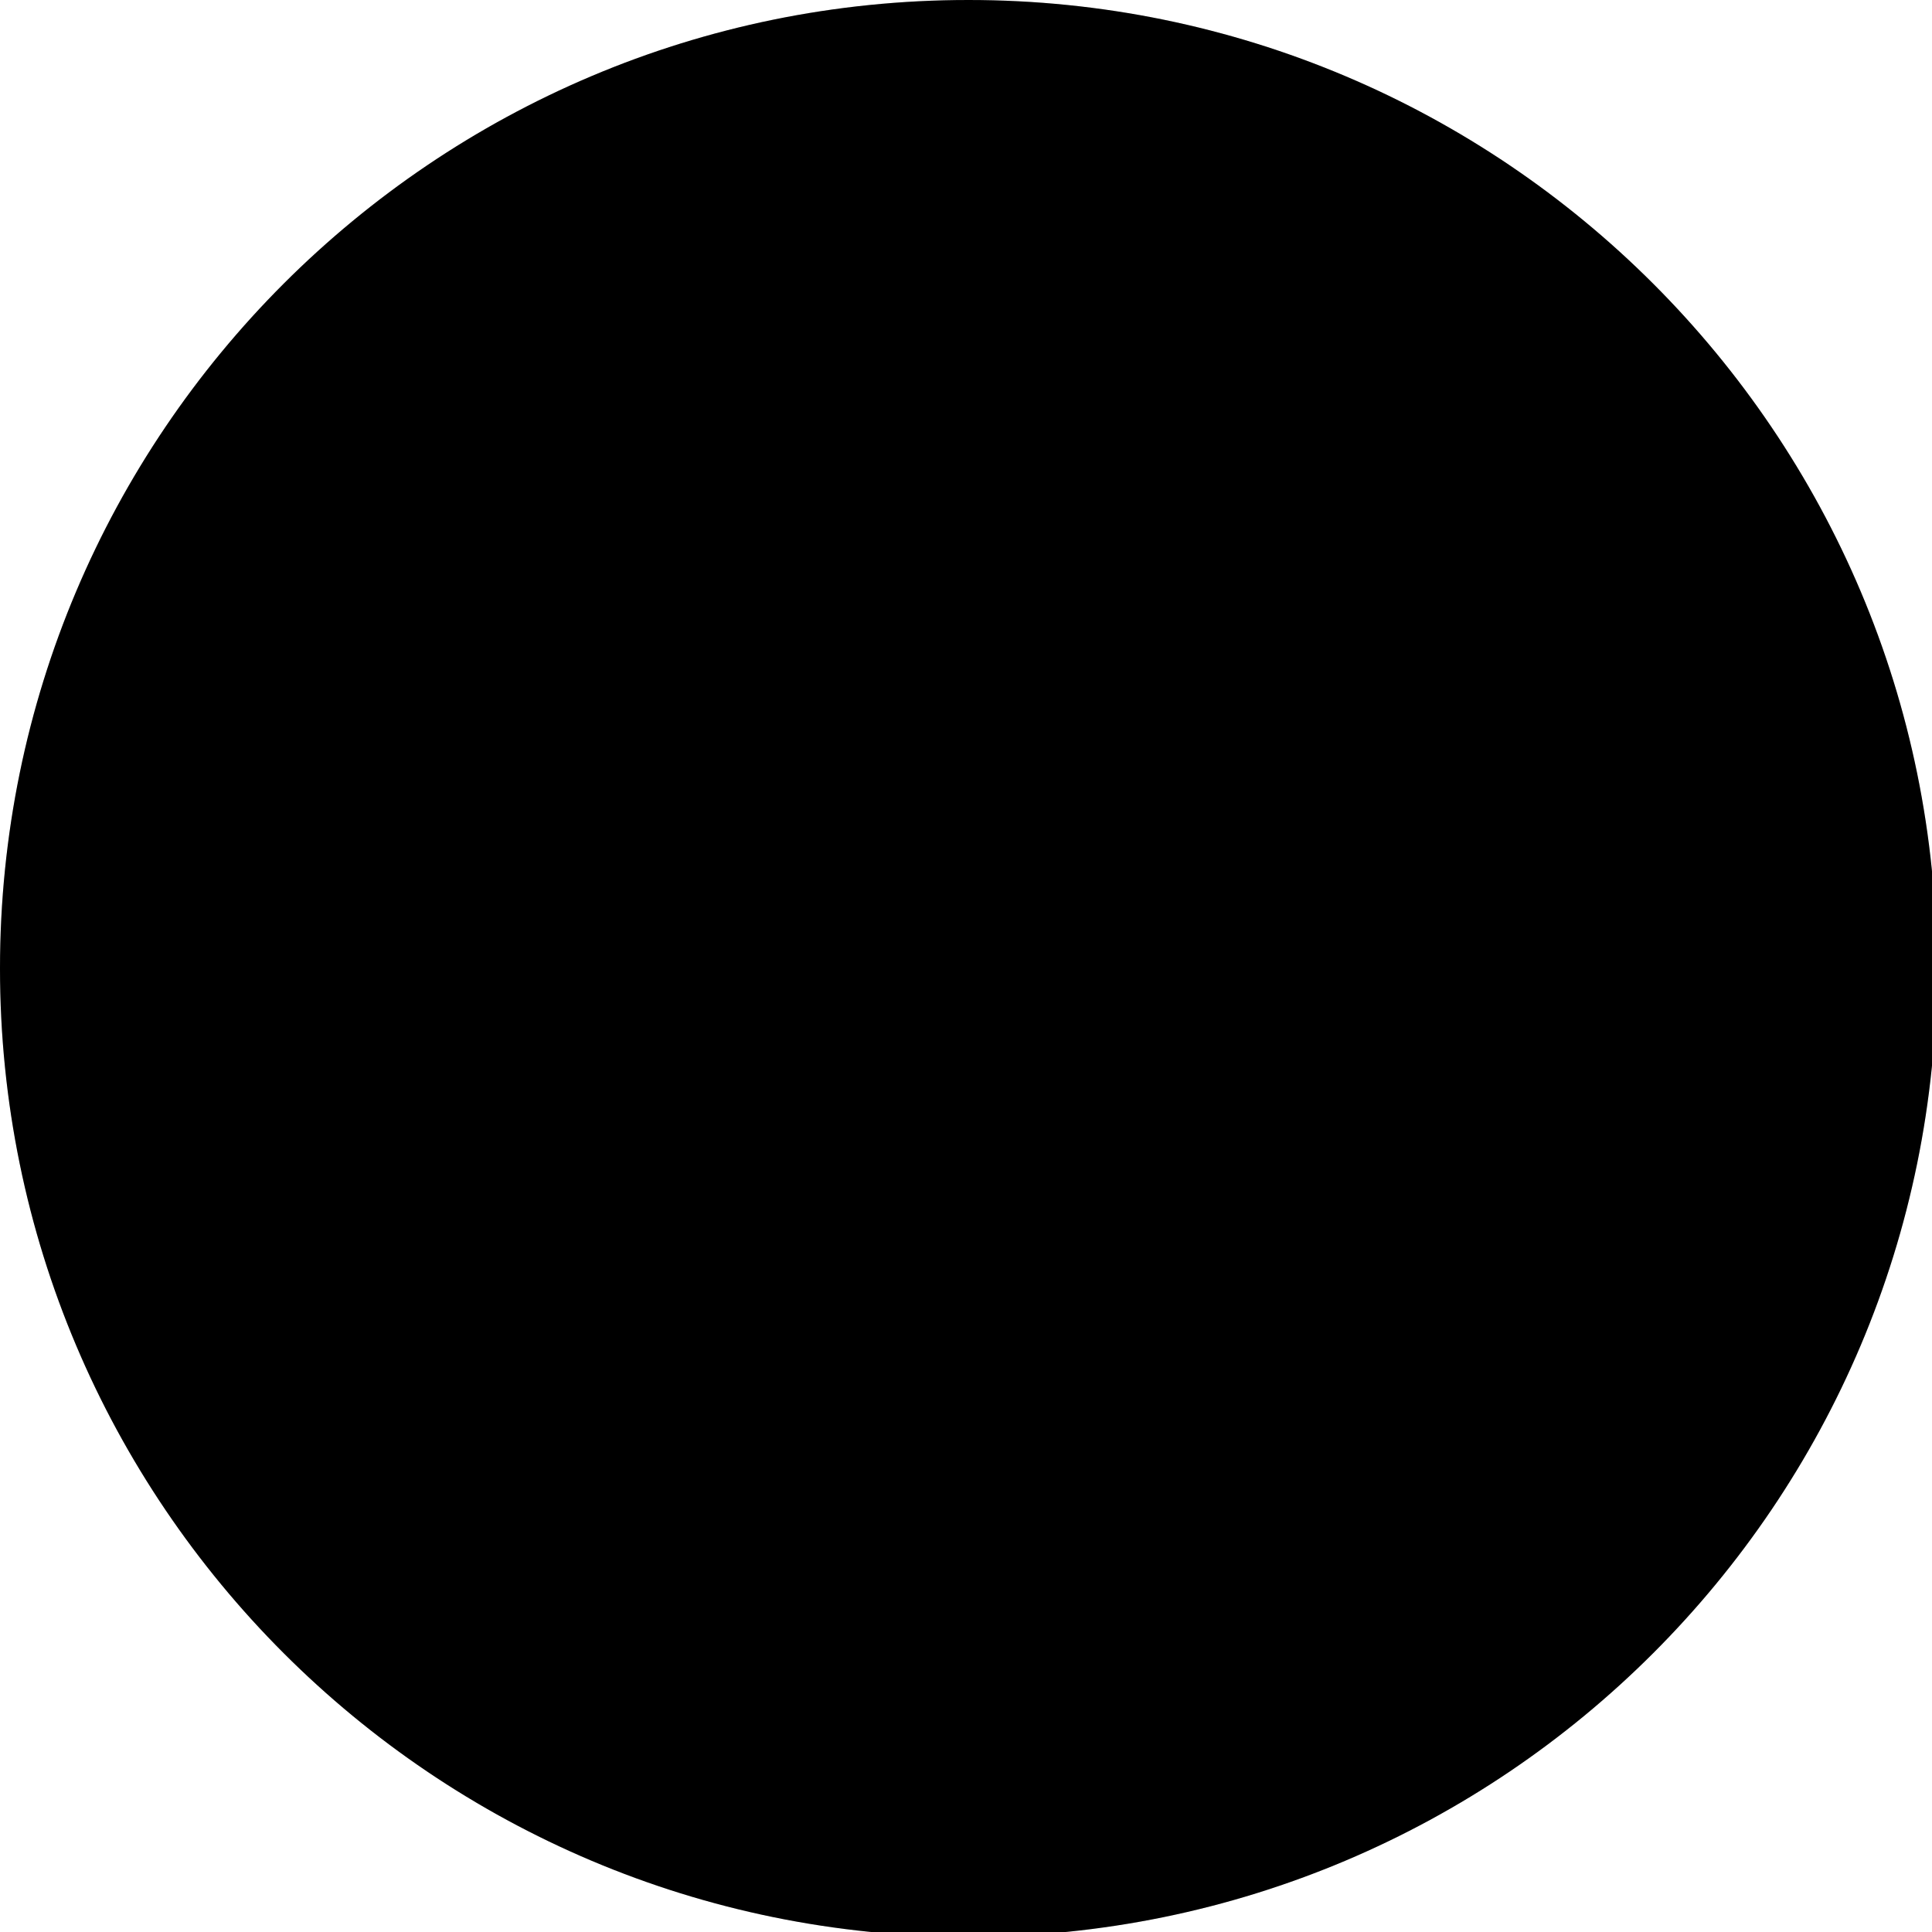
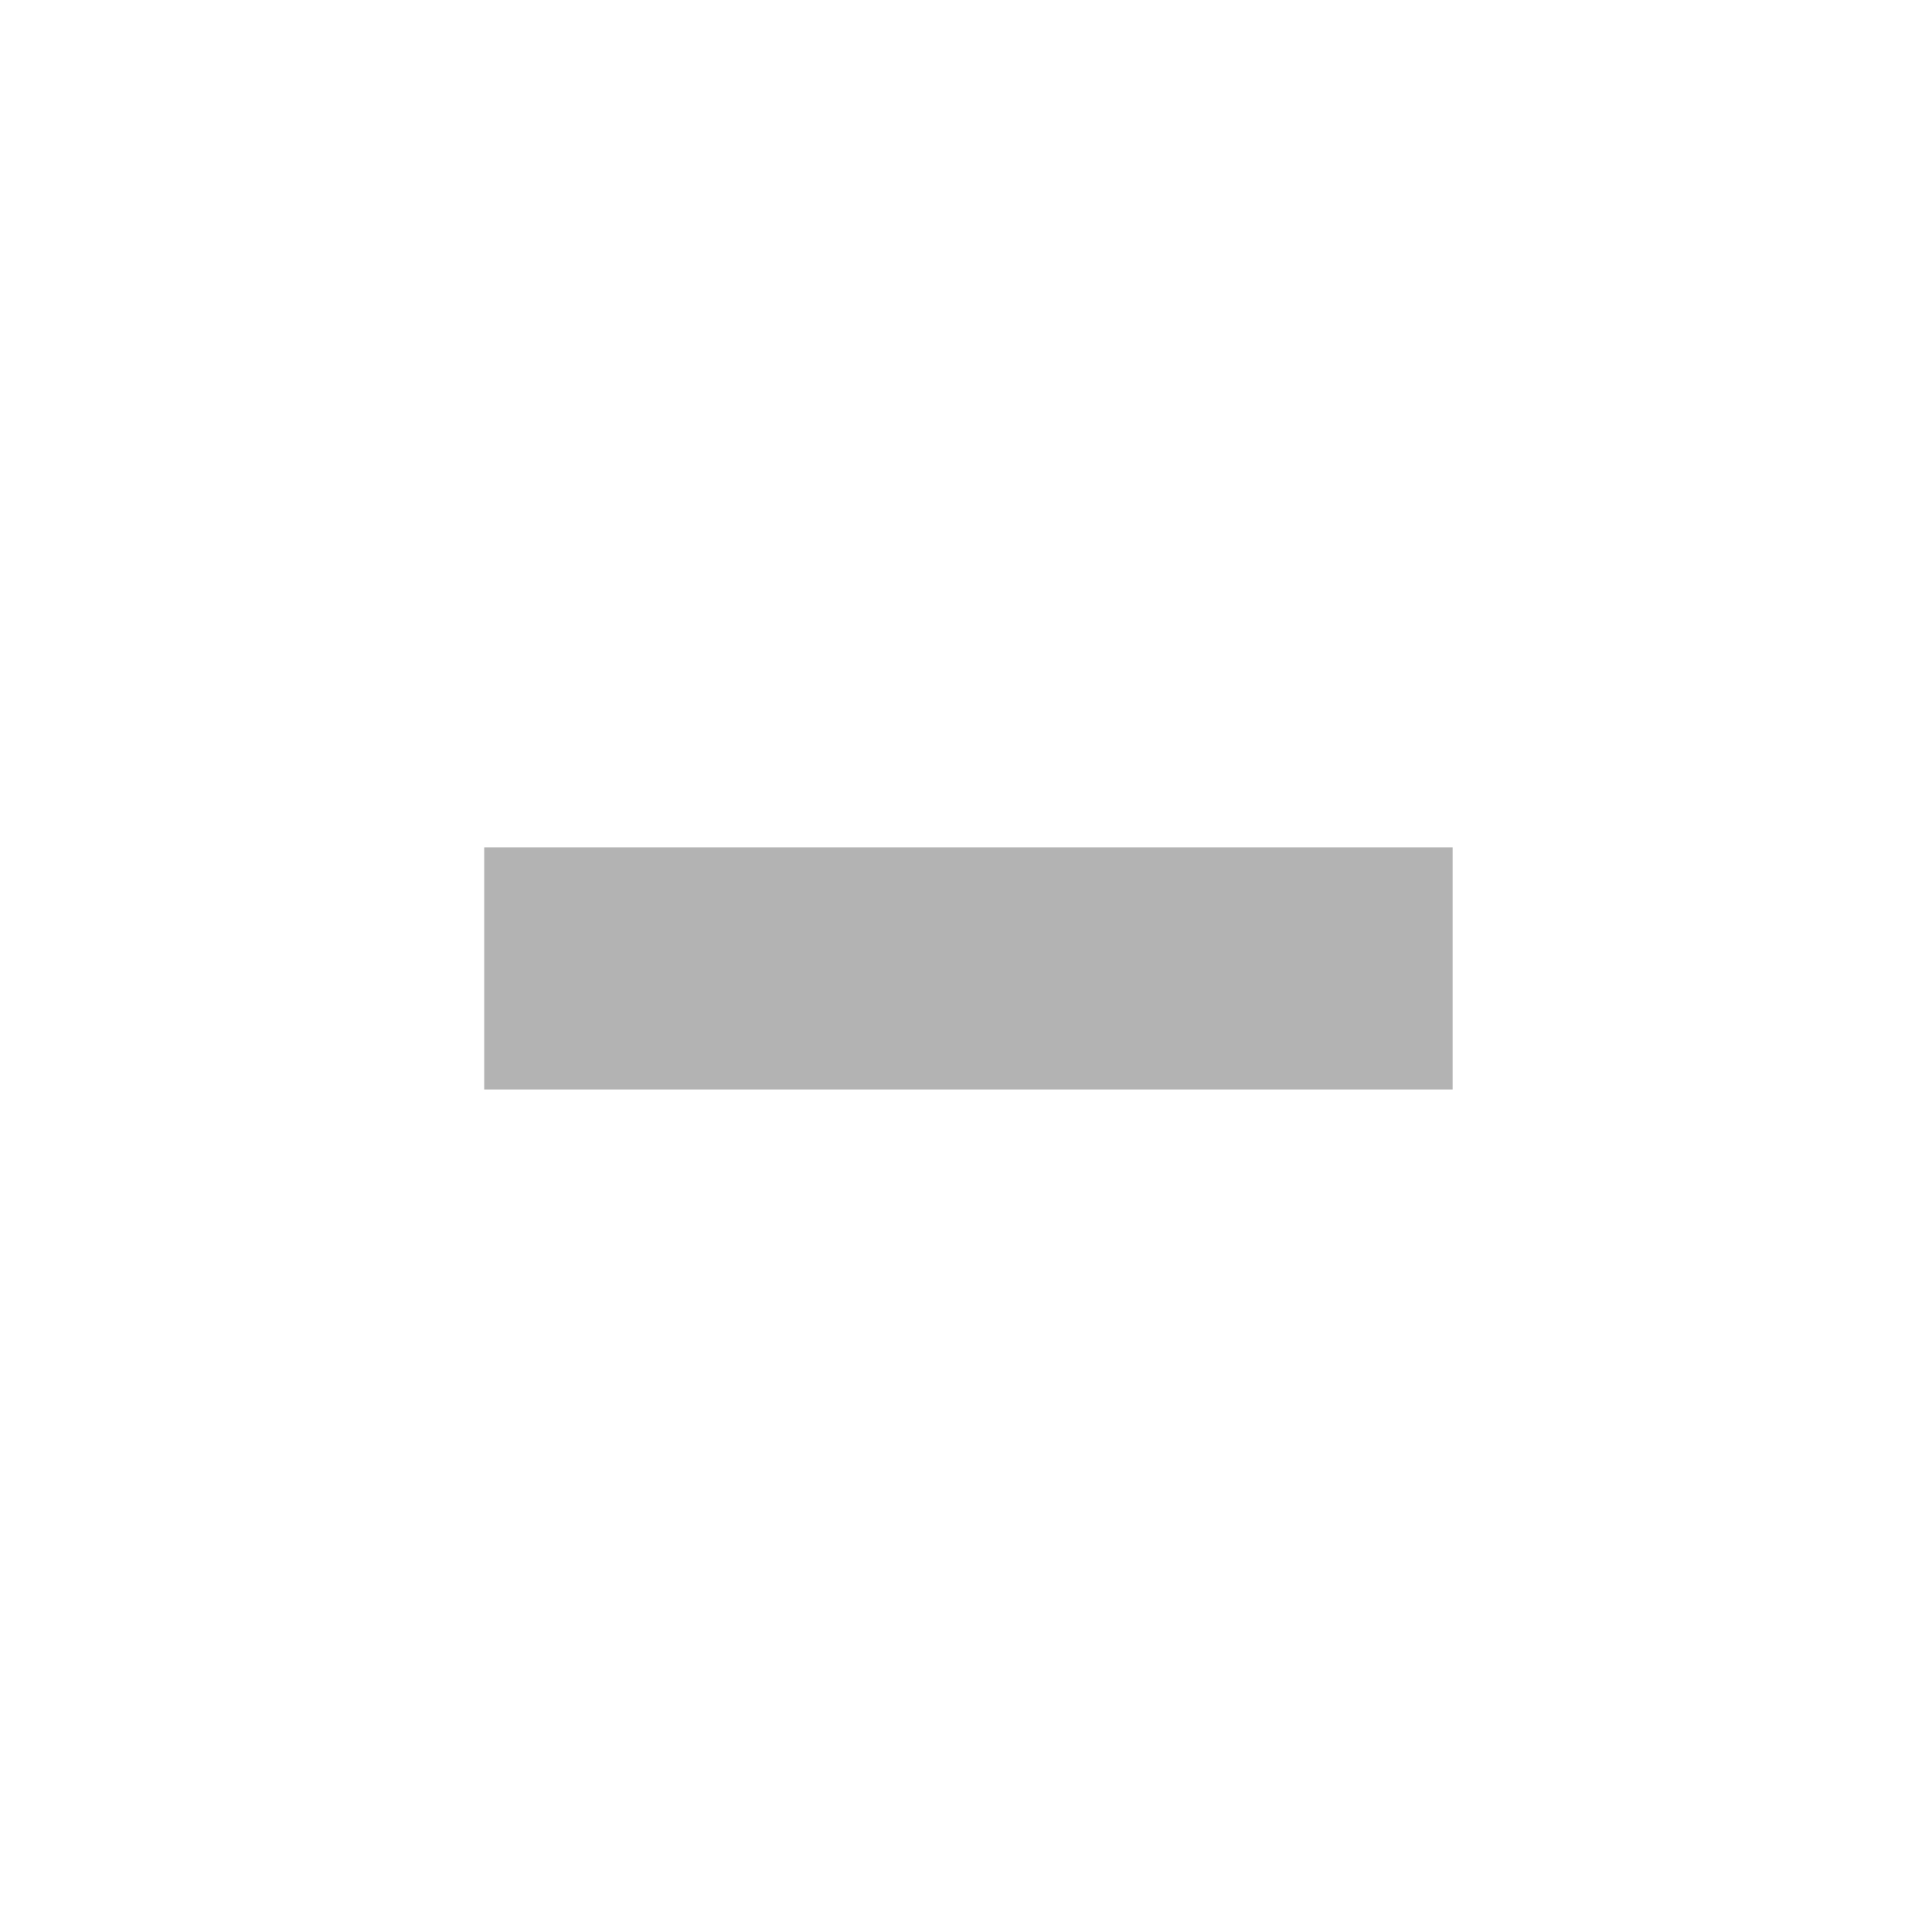
<svg xmlns="http://www.w3.org/2000/svg" width="133pt" height="133pt" viewBox="0 0 133 133" version="1.1">
  <g id="surface1">
-     <path style=" stroke:none;fill-rule:nonzero;fill:#%BG%;fill-opacity:1;" d="M 67.219 6.836 C 101.172 6.836 128.711 33.723 128.711 66.863 C 128.711 100 101.172 126.855 67.219 126.855 C 33.27 126.855 5.73 100 5.73 66.863 C 5.73 33.723 33.27 6.836 67.219 6.836 Z M 67.219 6.836 " />
-     <path style=" stroke:none;fill-rule:nonzero;fill:#%BG%;fill-opacity:1;" d="M 66.668 0 C 29.852 0 0 29.852 0 66.668 C 0 103.484 29.852 133.332 66.668 133.332 C 103.484 133.332 133.332 103.484 133.332 66.668 C 133.332 29.852 103.484 0 66.668 0 Z M 66.668 8.332 C 98.895 8.332 125 34.441 125 66.668 C 125 98.895 98.895 125 66.668 125 C 34.441 125 8.332 98.895 8.332 66.668 C 8.332 34.441 34.441 8.332 66.668 8.332 Z M 66.668 8.332 " />
-     <path style=" stroke:none;fill-rule:nonzero;fill:#%FG%;fill-opacity:0.15;" d="M 66.668 0 C 29.852 0 0 29.852 0 66.668 C 0 103.484 29.852 133.332 66.668 133.332 C 103.484 133.332 133.332 103.484 133.332 66.668 C 133.332 29.852 103.484 0 66.668 0 Z M 66.668 8.332 C 98.895 8.332 125 34.441 125 66.668 C 125 98.895 98.895 125 66.668 125 C 34.441 125 8.332 98.895 8.332 66.668 C 8.332 34.441 34.441 8.332 66.668 8.332 Z M 66.668 8.332 " />
    <path style=" stroke:none;fill-rule:nonzero;fill:#%FG%;fill-opacity:0.3;" d="M 33.332 58.332 L 100 58.332 L 100 75 L 33.332 75 Z M 33.332 58.332 " />
  </g>
</svg>
